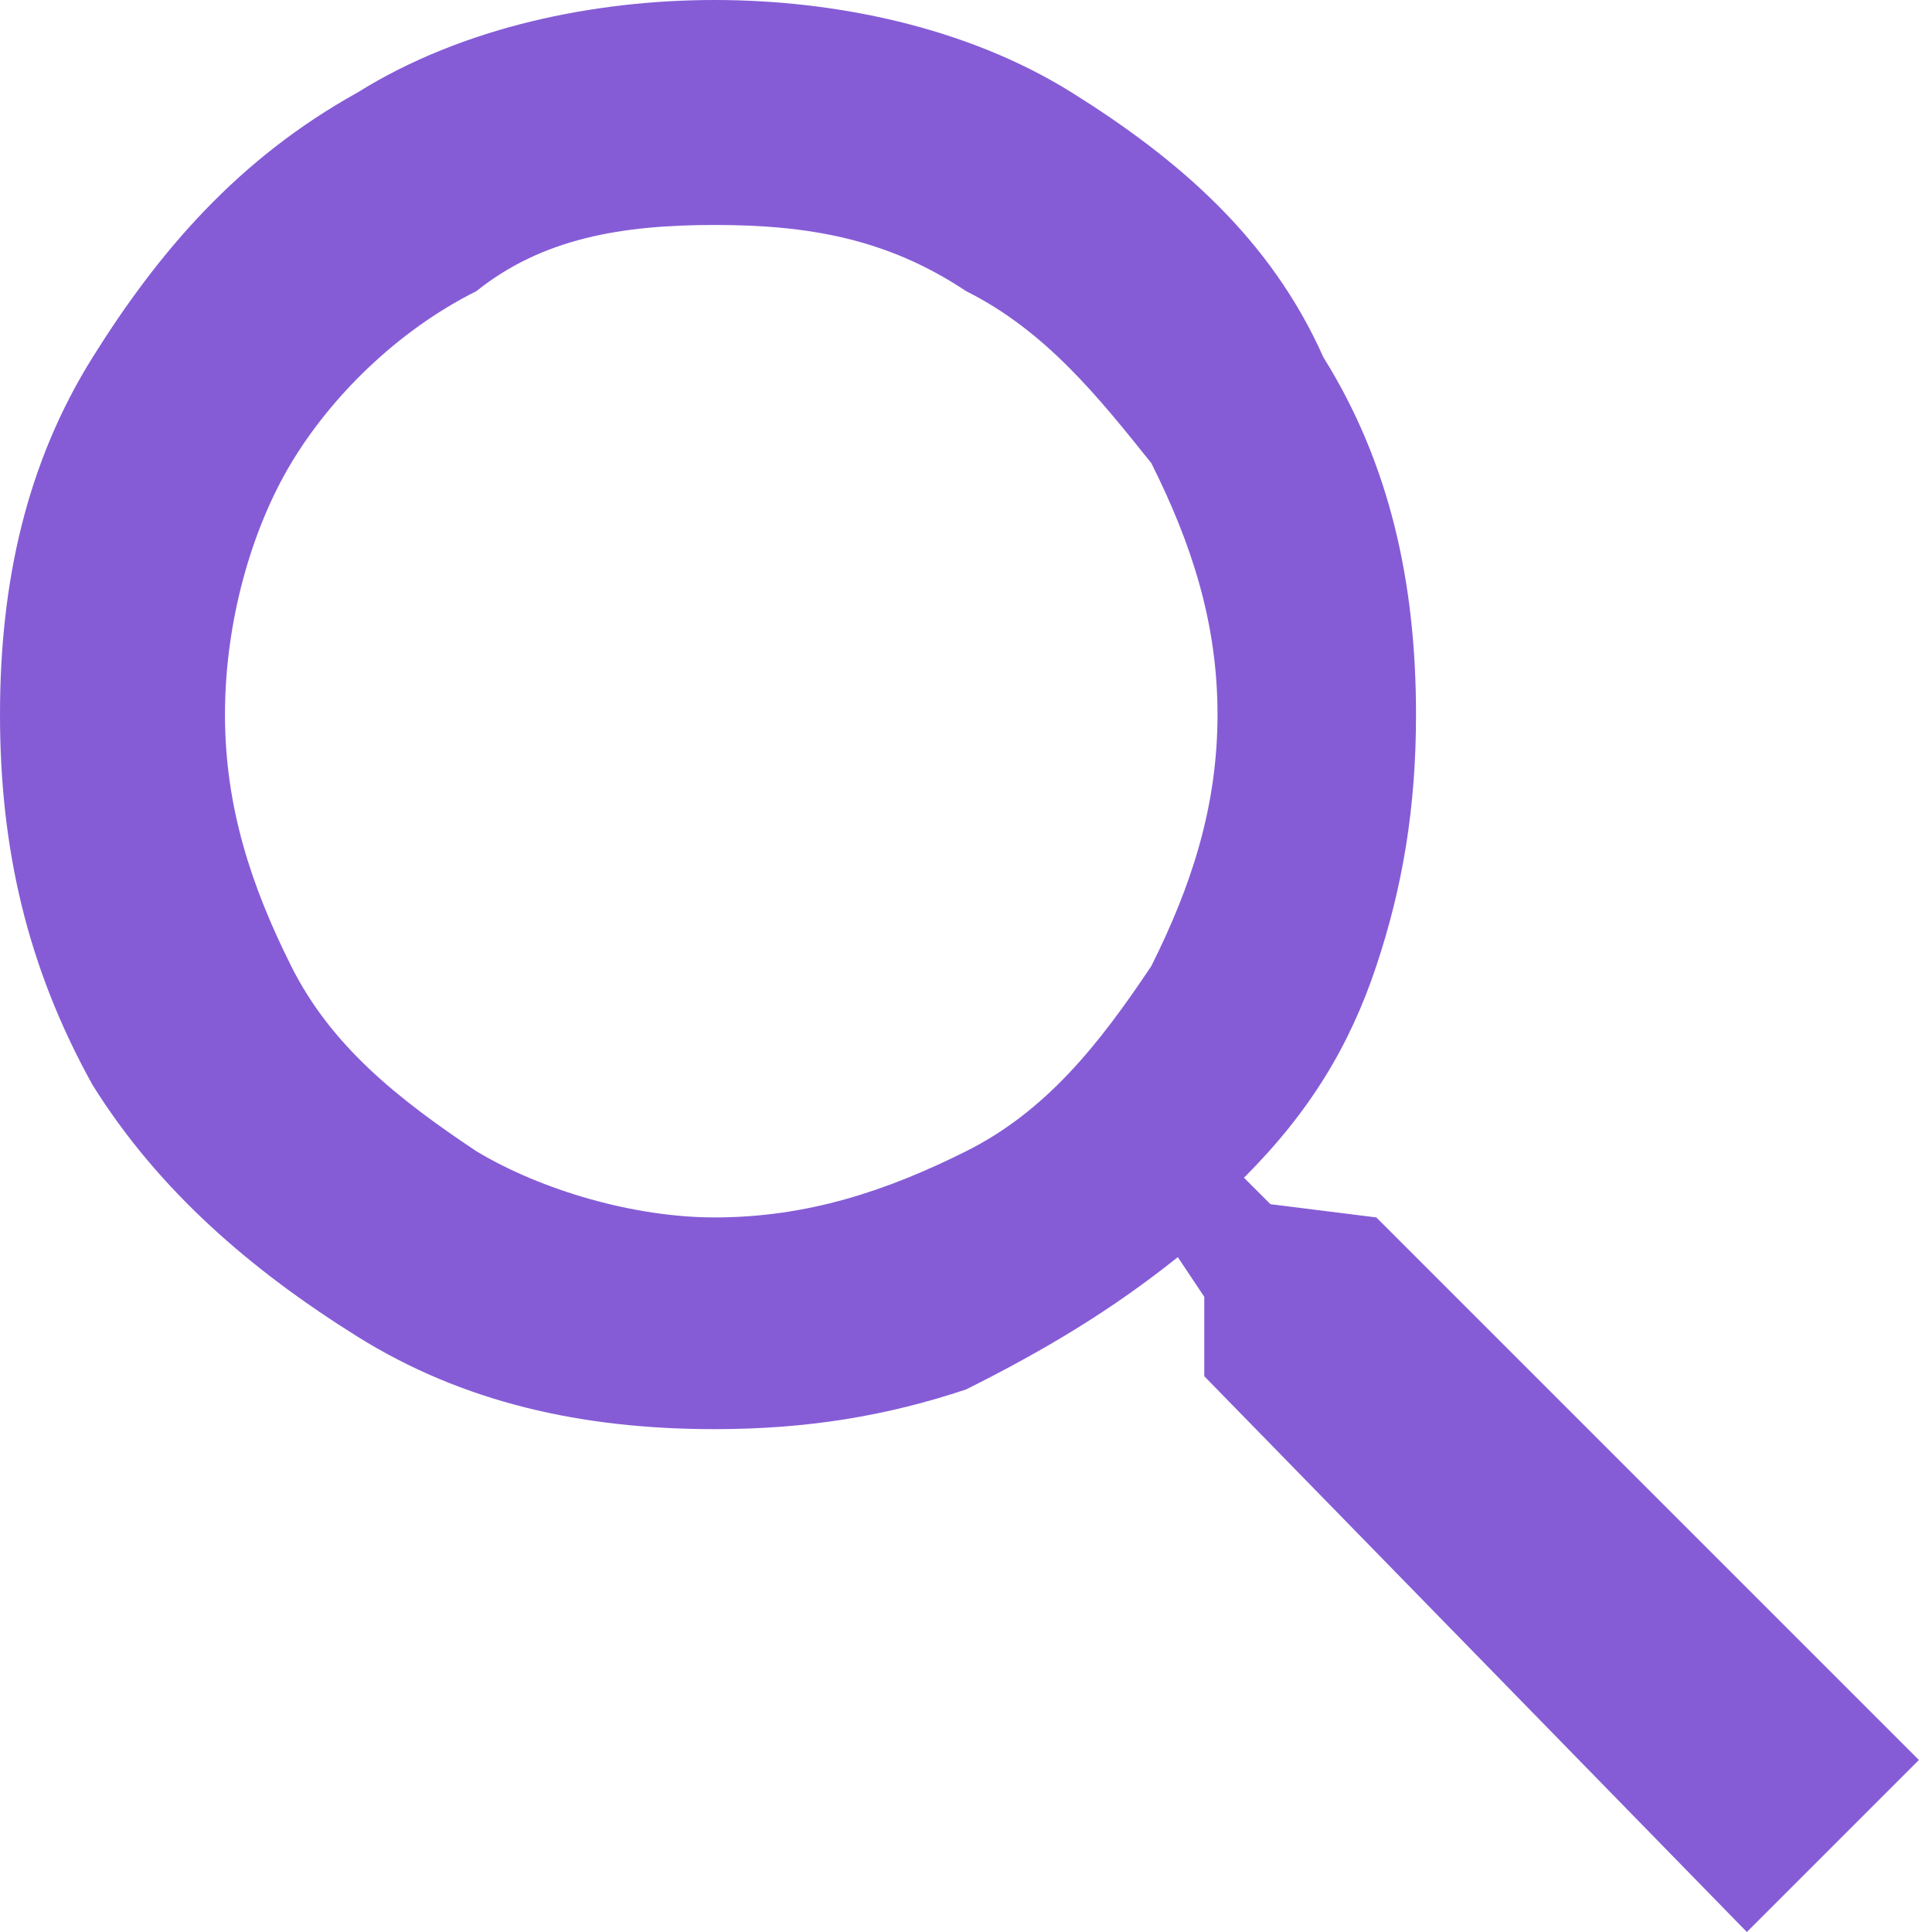
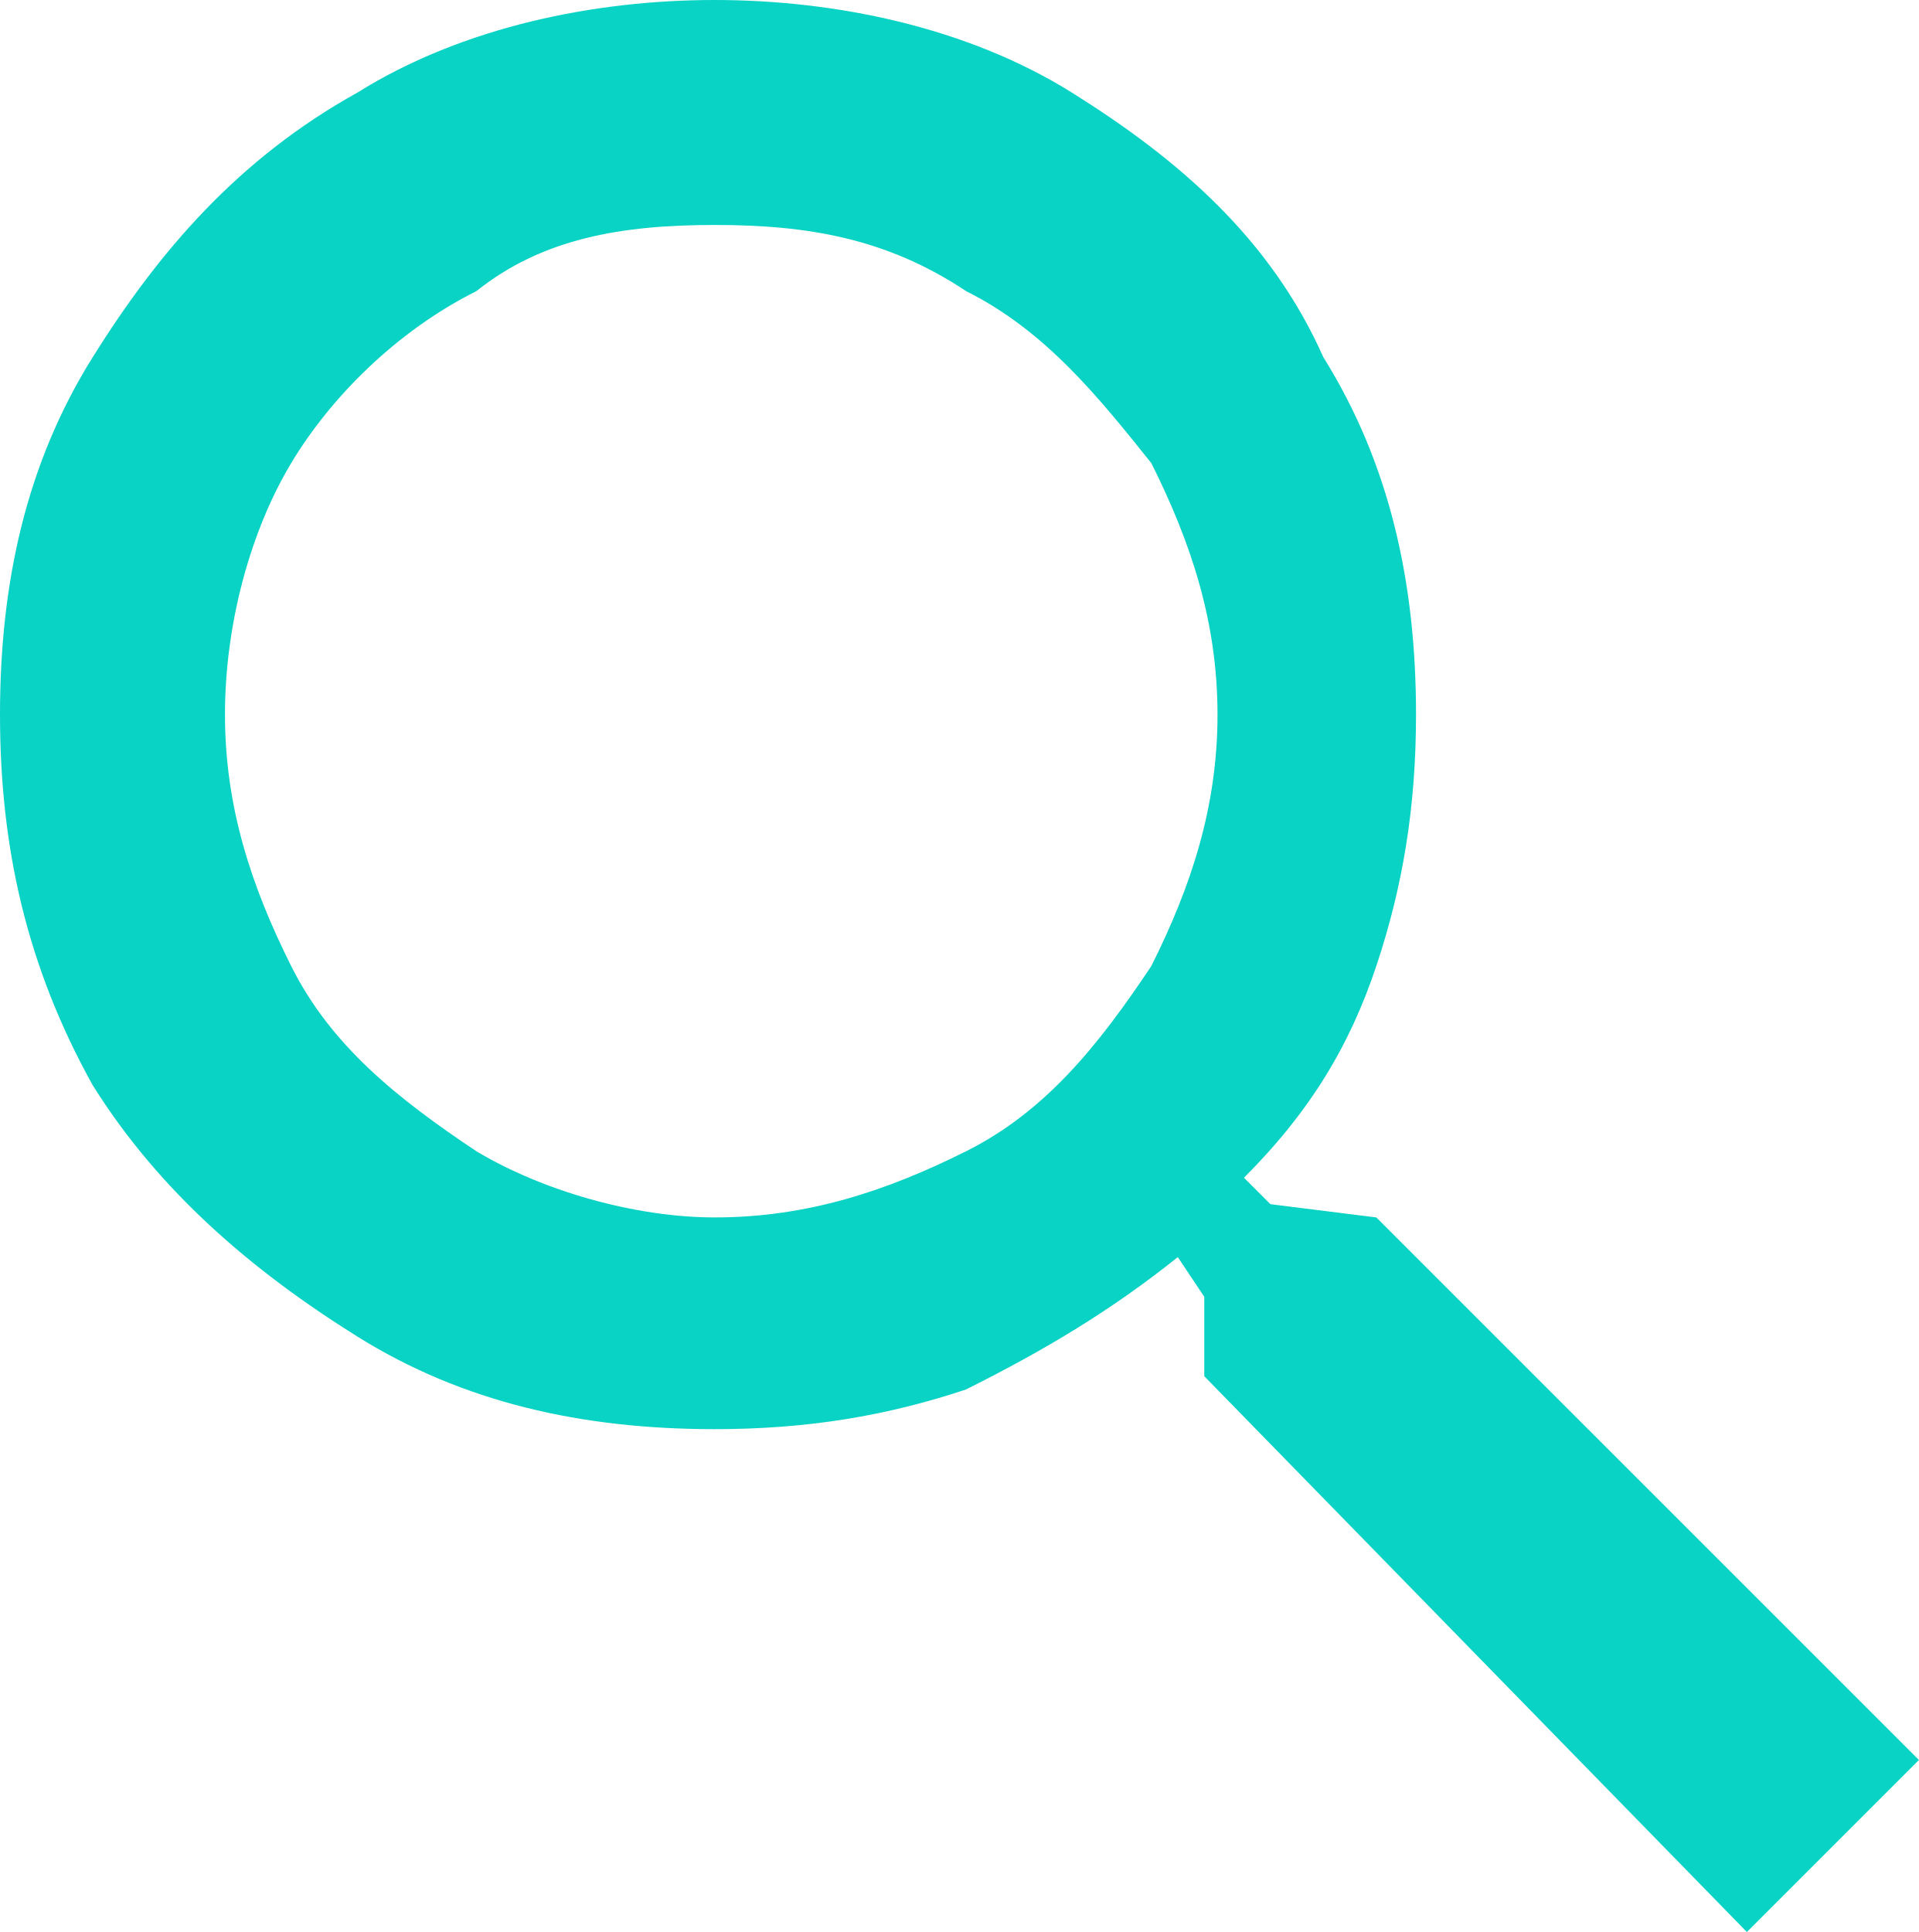
<svg xmlns="http://www.w3.org/2000/svg" width="14.5" height="14.6" viewBox="0 0 14.5 14.6">
-   <path fill="#855CD6" d="M10.4 9.2l-.8-.1-.2-.2c.5-.5.8-1 1-1.6.2-.6.3-1.2.3-1.9 0-1-.2-1.9-.7-2.7-.4-.9-1.1-1.5-1.9-2C7.3.2 6.3 0 5.4 0c-.9 0-1.9.2-2.7.7-.9.5-1.5 1.2-2 2S0 4.4 0 5.4s.2 1.9.7 2.8c.5.8 1.2 1.4 2 1.9s1.7.7 2.7.7c.7 0 1.3-.1 1.9-.3.6-.3 1.1-.6 1.6-1l.2.3v.6l4.1 4.2 1.3-1.3-4.1-4.1zM8.7 7.3c-.4.6-.8 1.1-1.4 1.4-.6.3-1.2.5-1.9.5-.6 0-1.3-.2-1.8-.5-.6-.4-1.1-.8-1.4-1.4-.3-.6-.5-1.2-.5-1.9s.2-1.4.5-1.9.8-1 1.4-1.3c.5-.4 1.1-.5 1.8-.5s1.3.1 1.9.5c.6.3 1 .8 1.4 1.3.3.6.5 1.2.5 1.9S9 6.7 8.7 7.3z" />
+   <path fill="#09d3c5" d="M10.4 9.2l-.8-.1-.2-.2c.5-.5.8-1 1-1.6.2-.6.3-1.2.3-1.9 0-1-.2-1.9-.7-2.7-.4-.9-1.1-1.5-1.9-2C7.3.2 6.3 0 5.4 0c-.9 0-1.9.2-2.7.7-.9.5-1.5 1.2-2 2S0 4.4 0 5.4s.2 1.9.7 2.8c.5.8 1.2 1.4 2 1.9s1.7.7 2.7.7c.7 0 1.3-.1 1.9-.3.6-.3 1.1-.6 1.6-1l.2.3v.6l4.1 4.2 1.3-1.3-4.1-4.1zM8.7 7.3c-.4.6-.8 1.1-1.4 1.4-.6.3-1.2.5-1.9.5-.6 0-1.3-.2-1.8-.5-.6-.4-1.1-.8-1.4-1.4-.3-.6-.5-1.2-.5-1.9s.2-1.4.5-1.9.8-1 1.4-1.3c.5-.4 1.1-.5 1.8-.5s1.3.1 1.9.5c.6.3 1 .8 1.4 1.3.3.6.5 1.2.5 1.9S9 6.7 8.7 7.3z" />
</svg>
